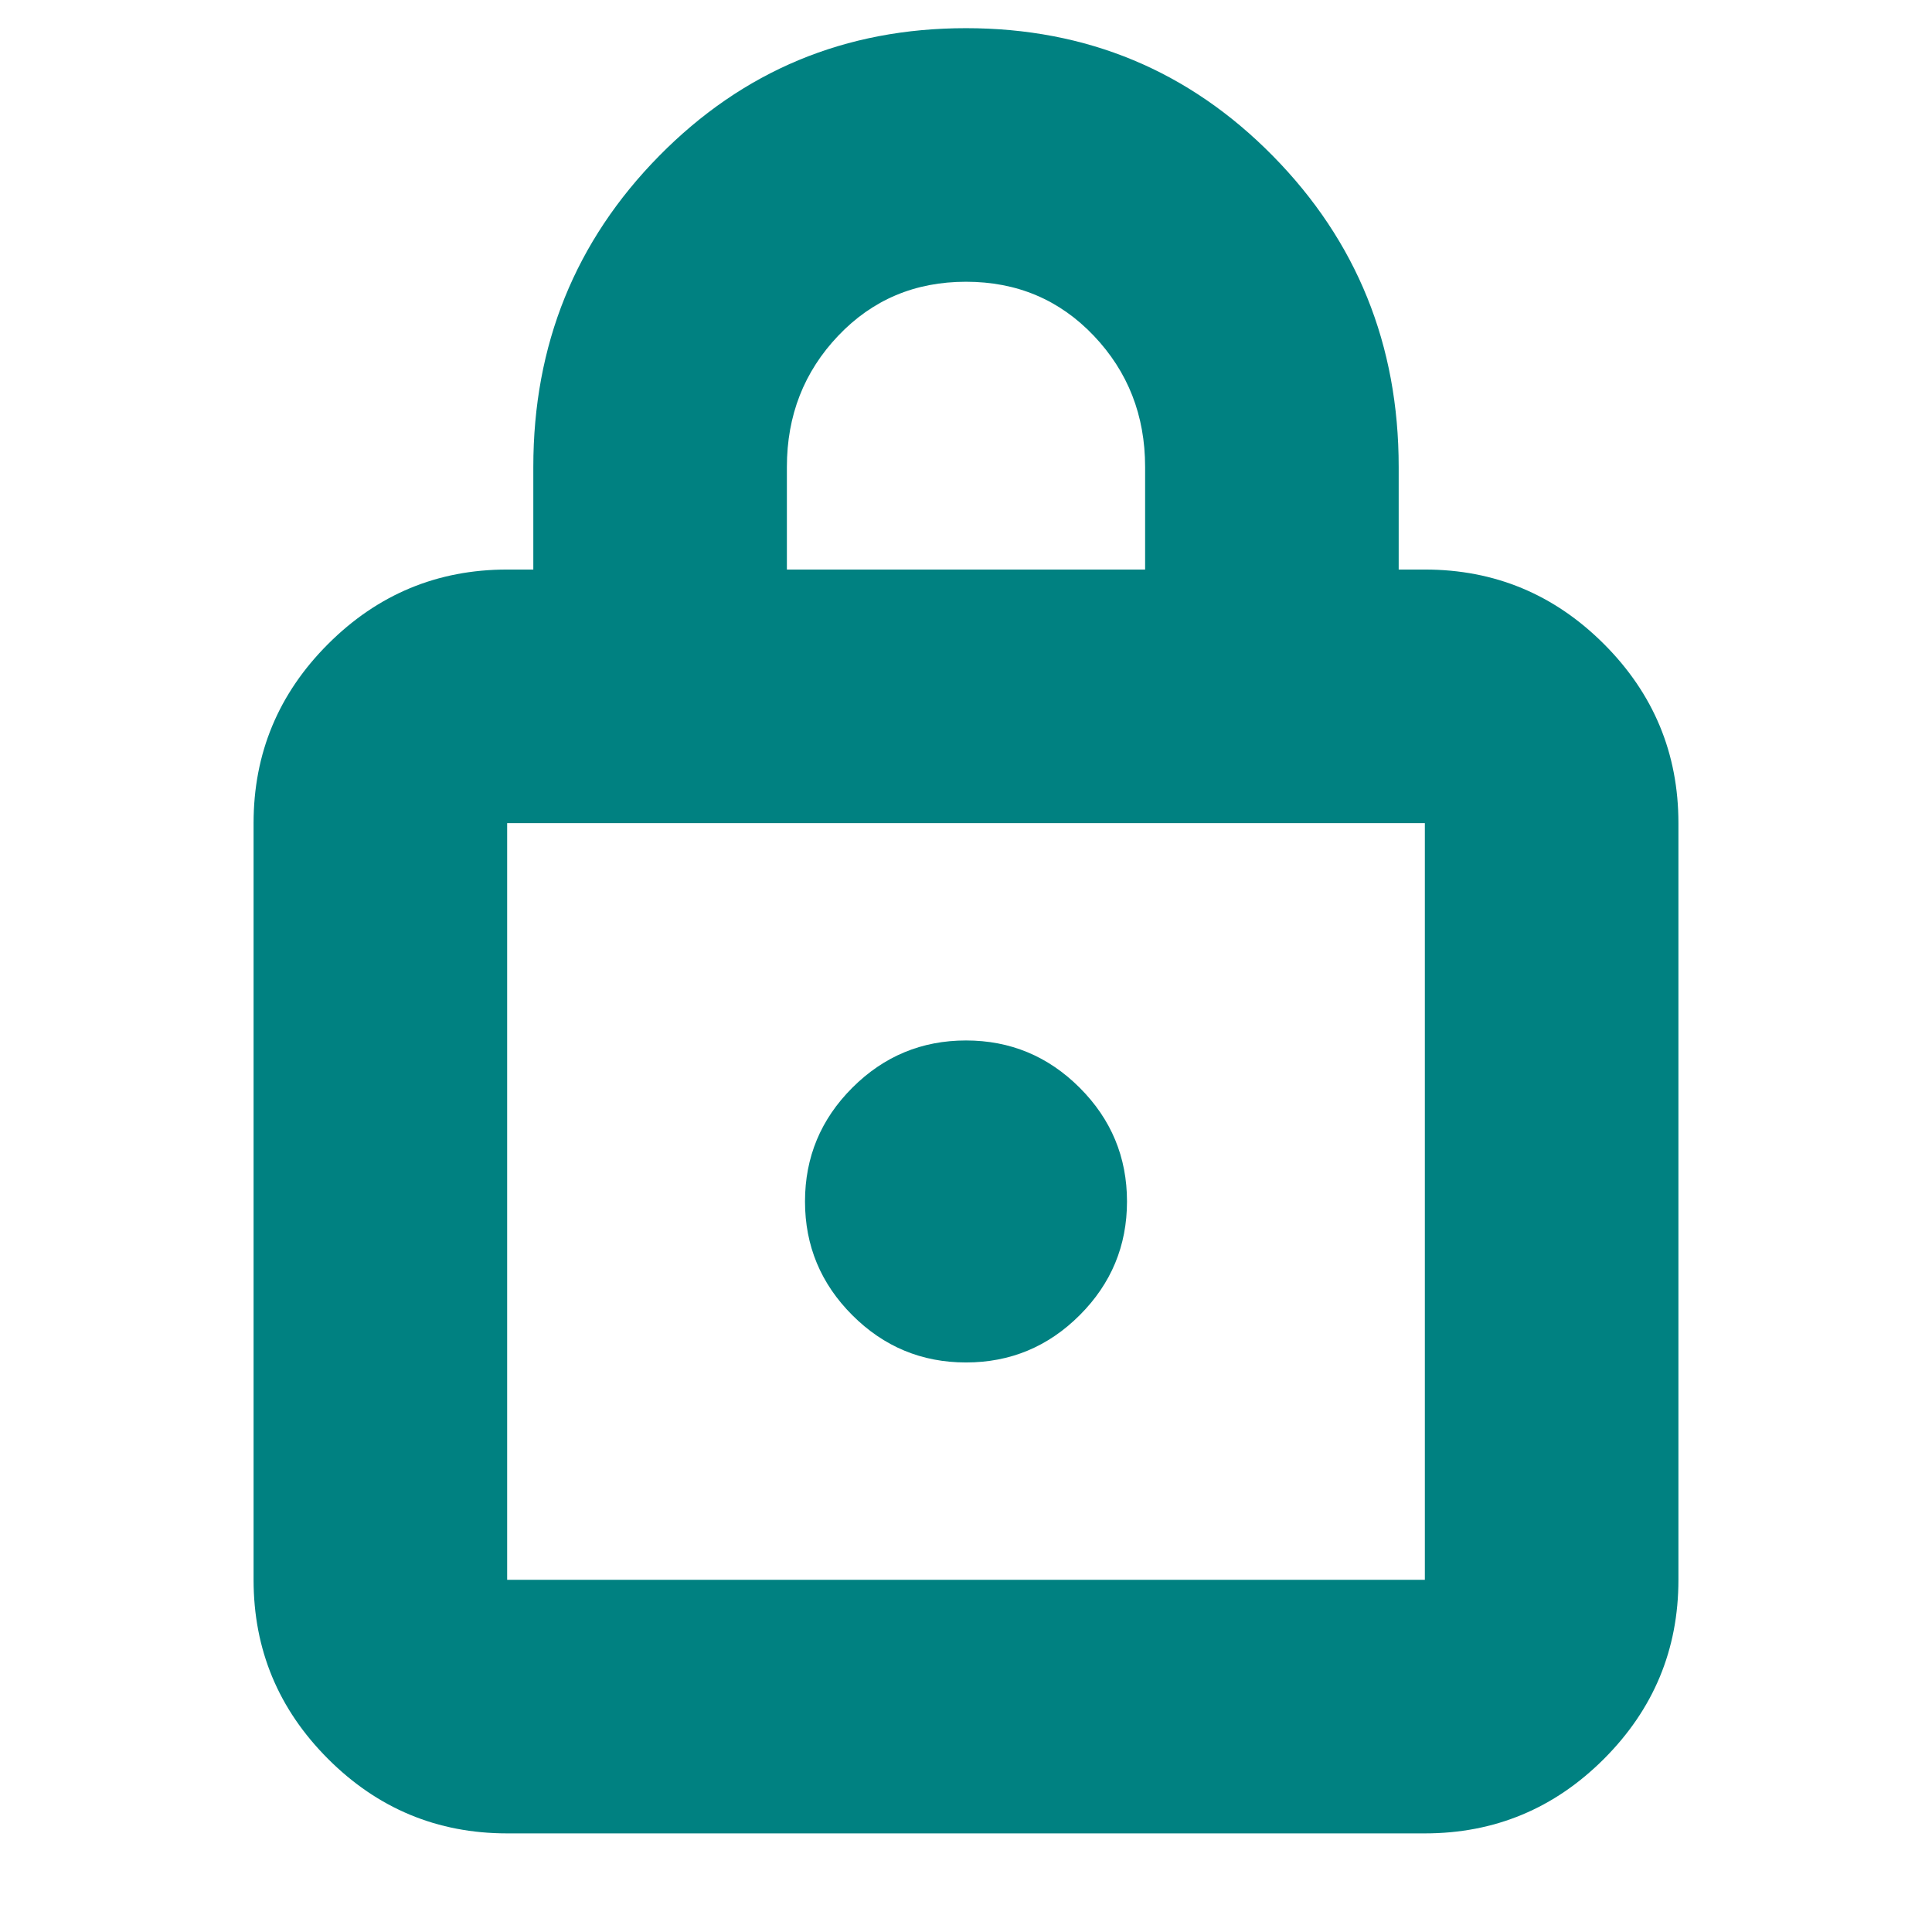
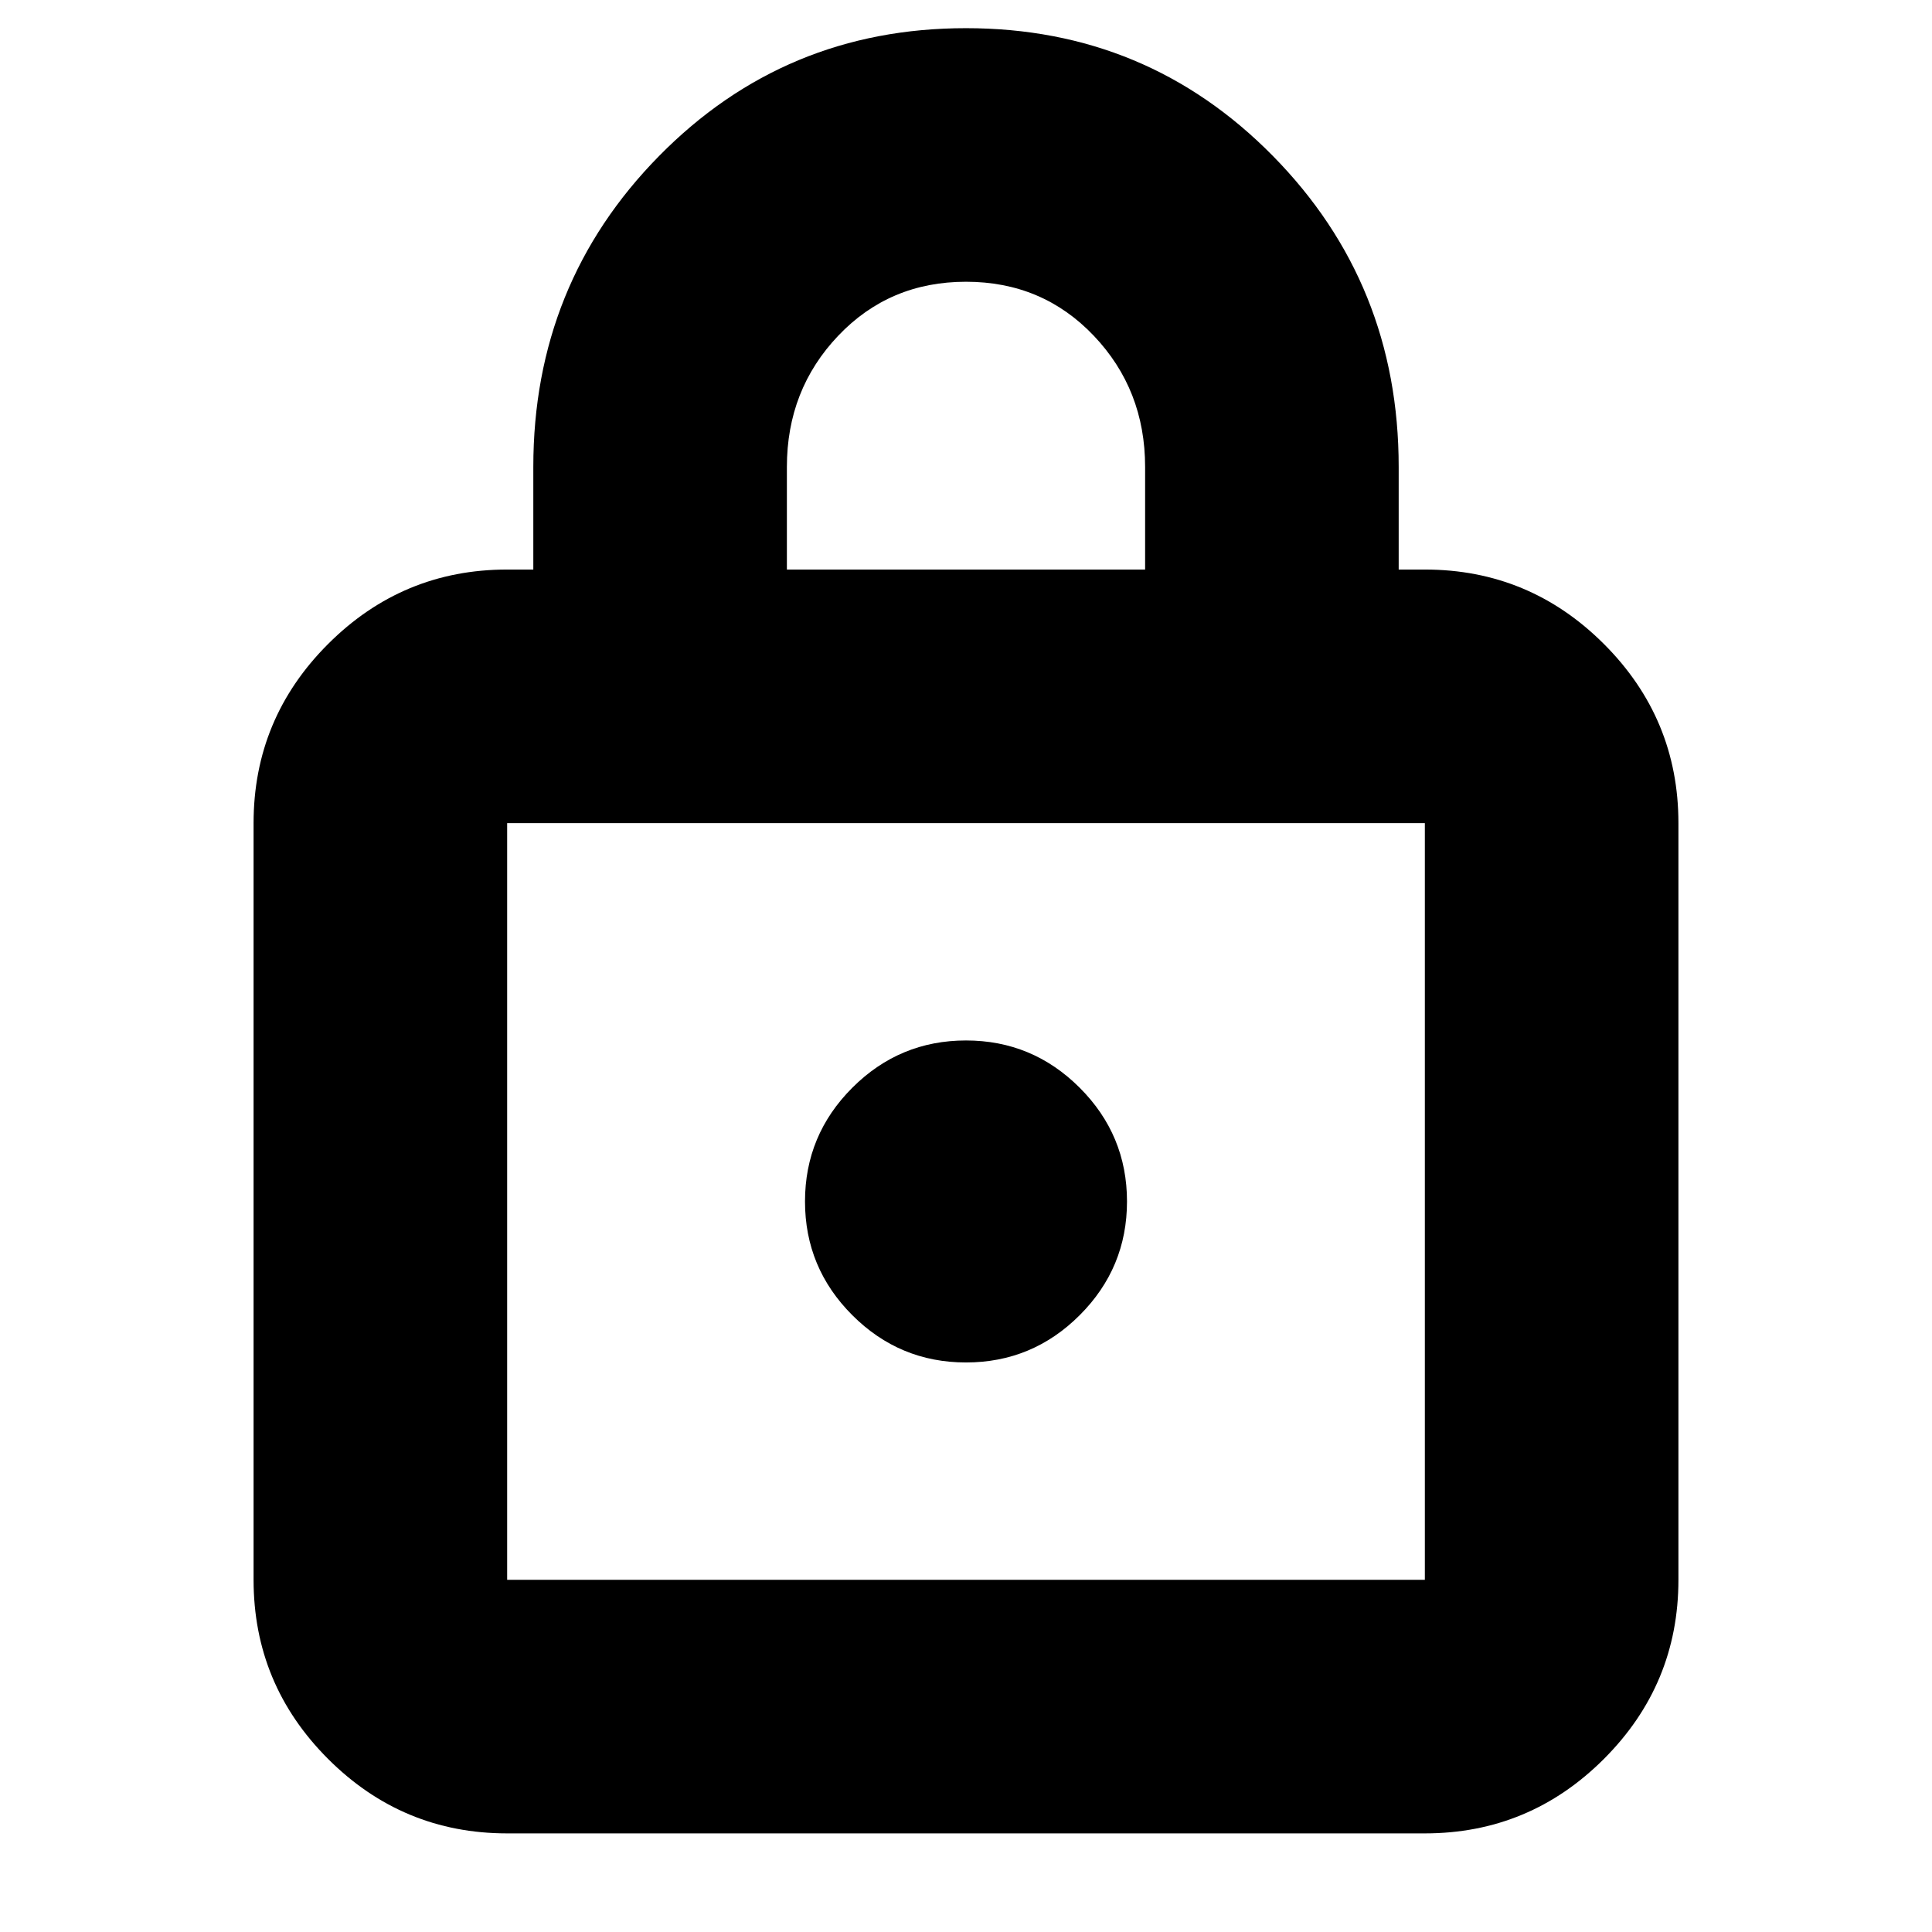
- <svg xmlns="http://www.w3.org/2000/svg" height="24px" viewBox="0 -960 960 960" width="24px" fill="#008181">
+ <svg xmlns="http://www.w3.org/2000/svg" height="24px" viewBox="0 -960 960 960" width="24px" class="branded-icon">
  <path d="M252-49q-51.98 0-88.99-37.01Q126-123.03 126-175v-376q0-51.97 37.01-88.99Q200.02-677 252-677h13v-51q0-91 62.5-154.5T480-946q90 0 152.5 63.5T695-728v51h13q51.97 0 88.99 37.01Q834-602.97 834-551v376q0 51.97-37.01 88.99Q759.97-49 708-49H252Zm0-126h456v-376H252v376Zm284.5-131.5Q560-330 560-363t-23.5-56.5Q513-443 480-443t-56.5 23.5Q400-396 400-363t23.5 56.5Q447-283 480-283t56.5-23.5ZM391-677h178v-51q0-38.33-25.5-65.17Q518-820 480-820t-63.5 26.83Q391-766.33 391-728v51ZM252-175v-376 376Z" />
</svg>
